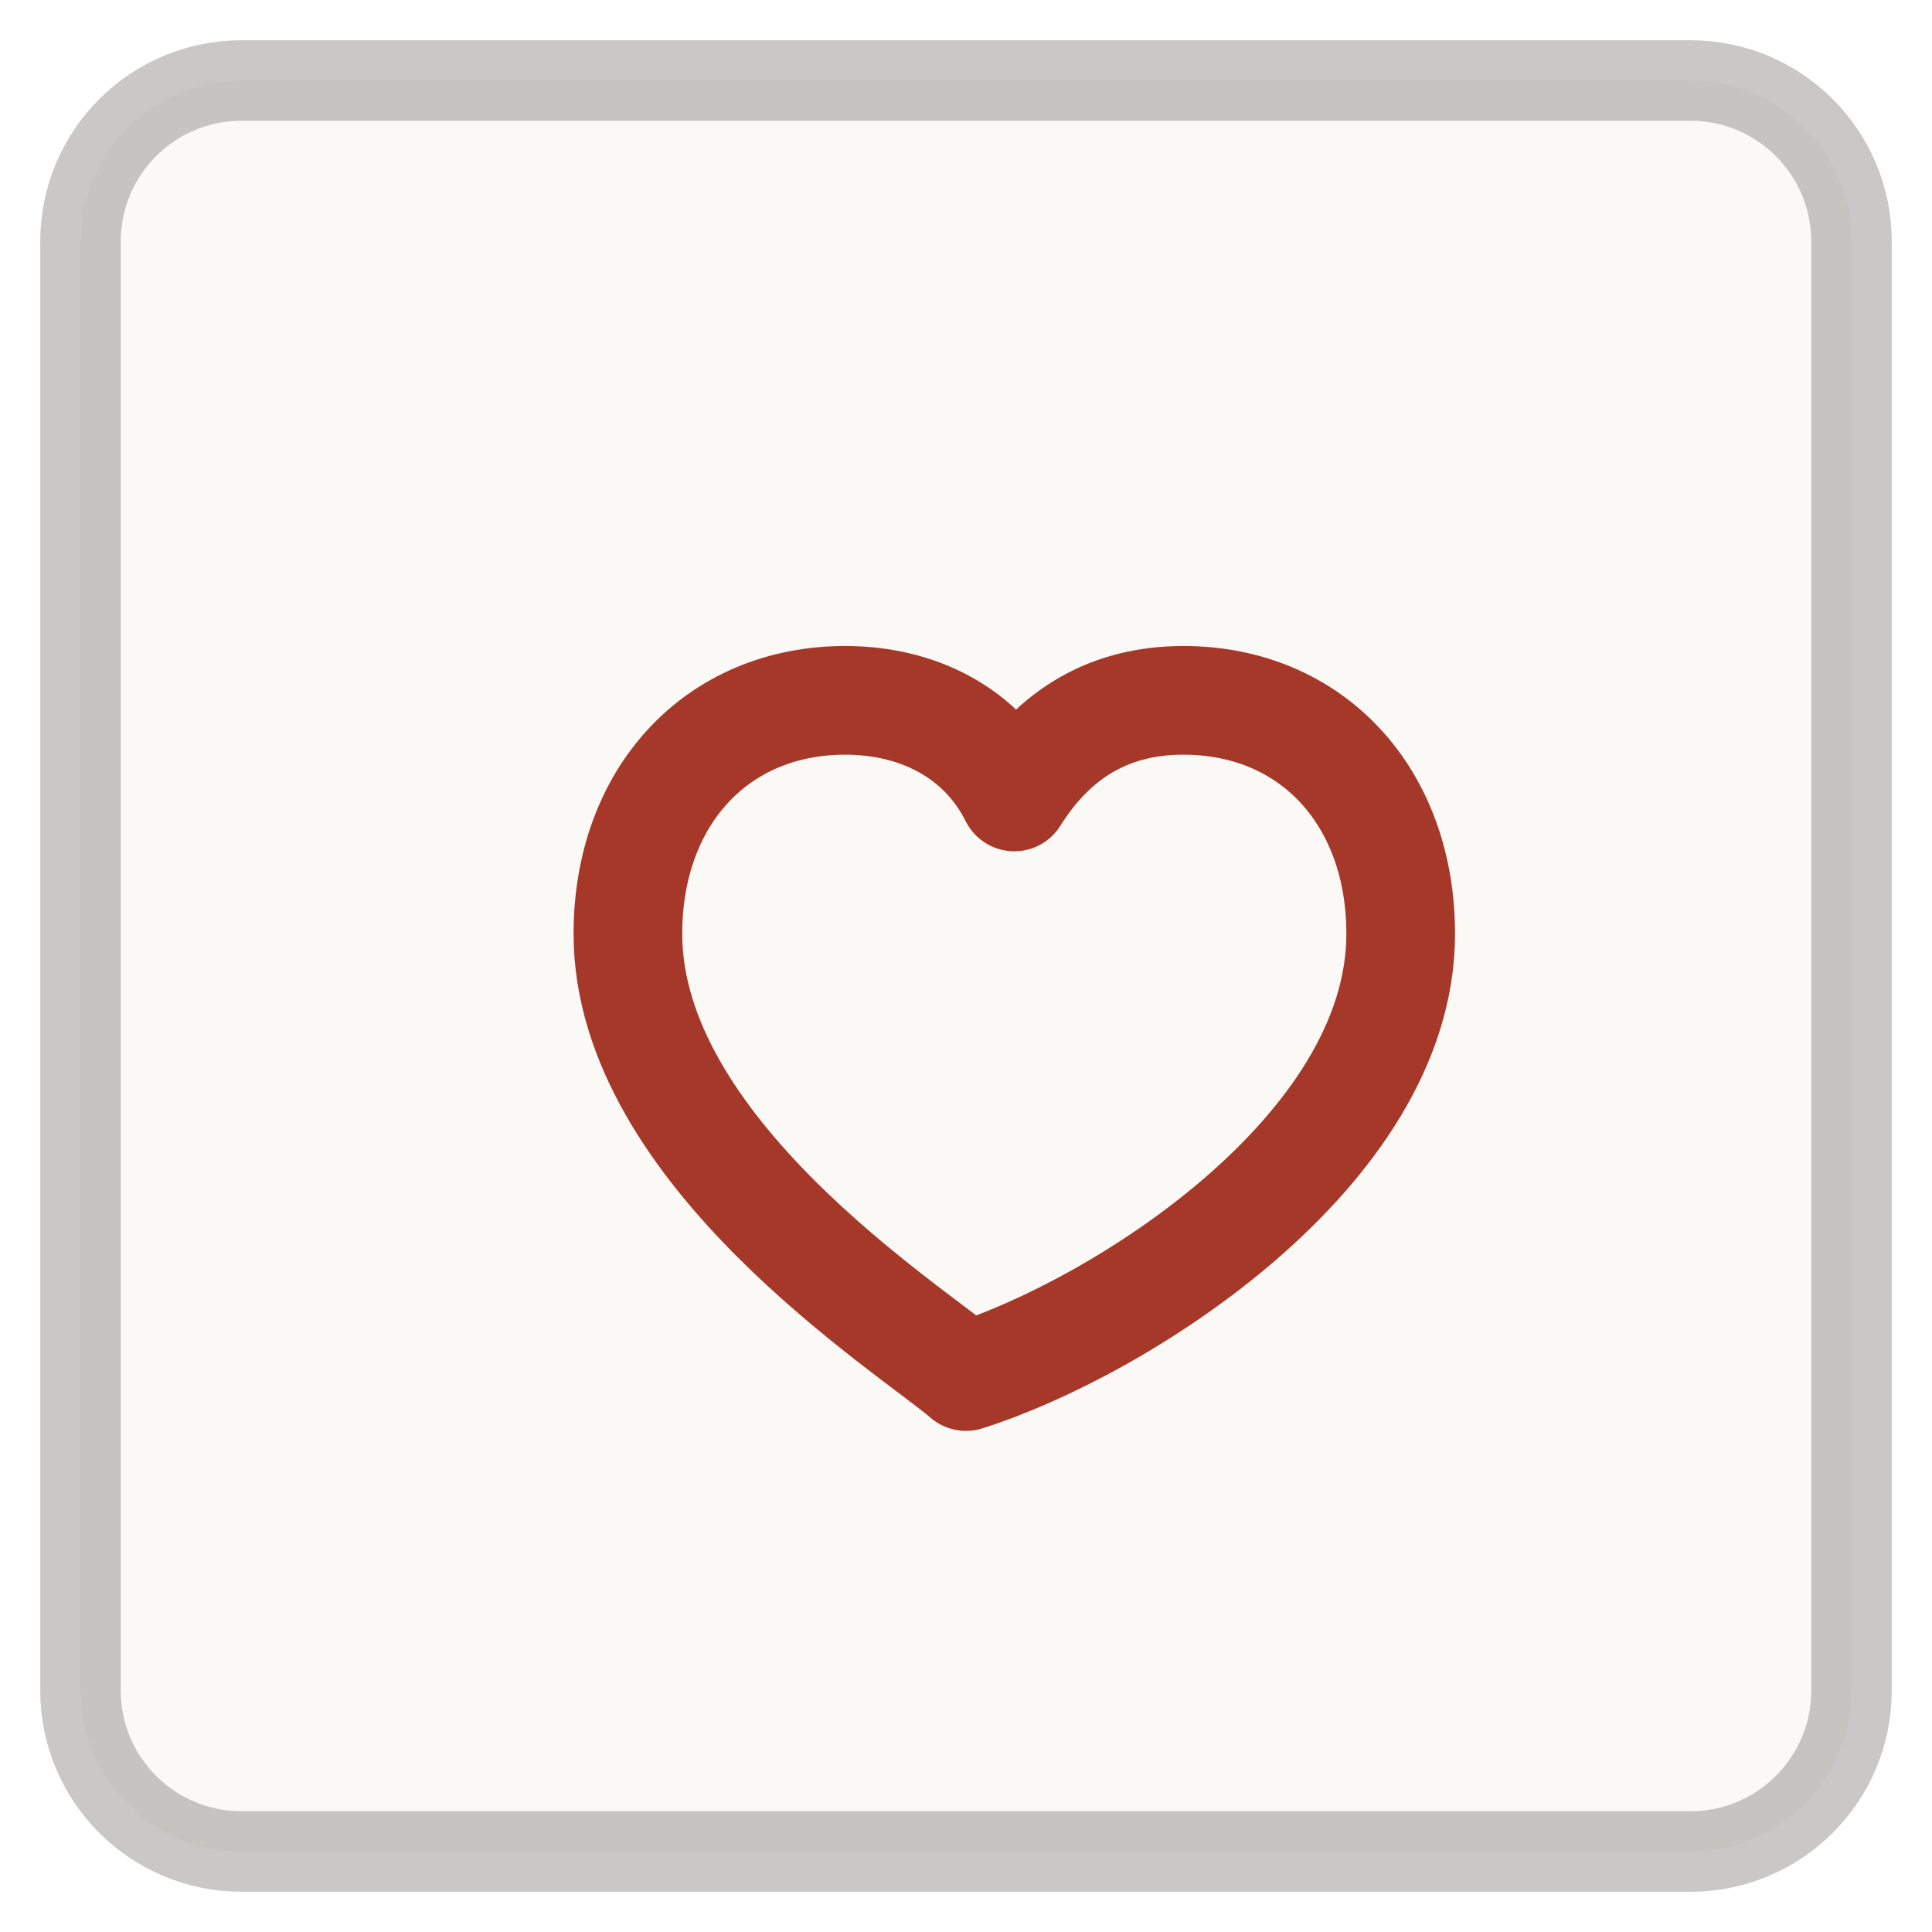
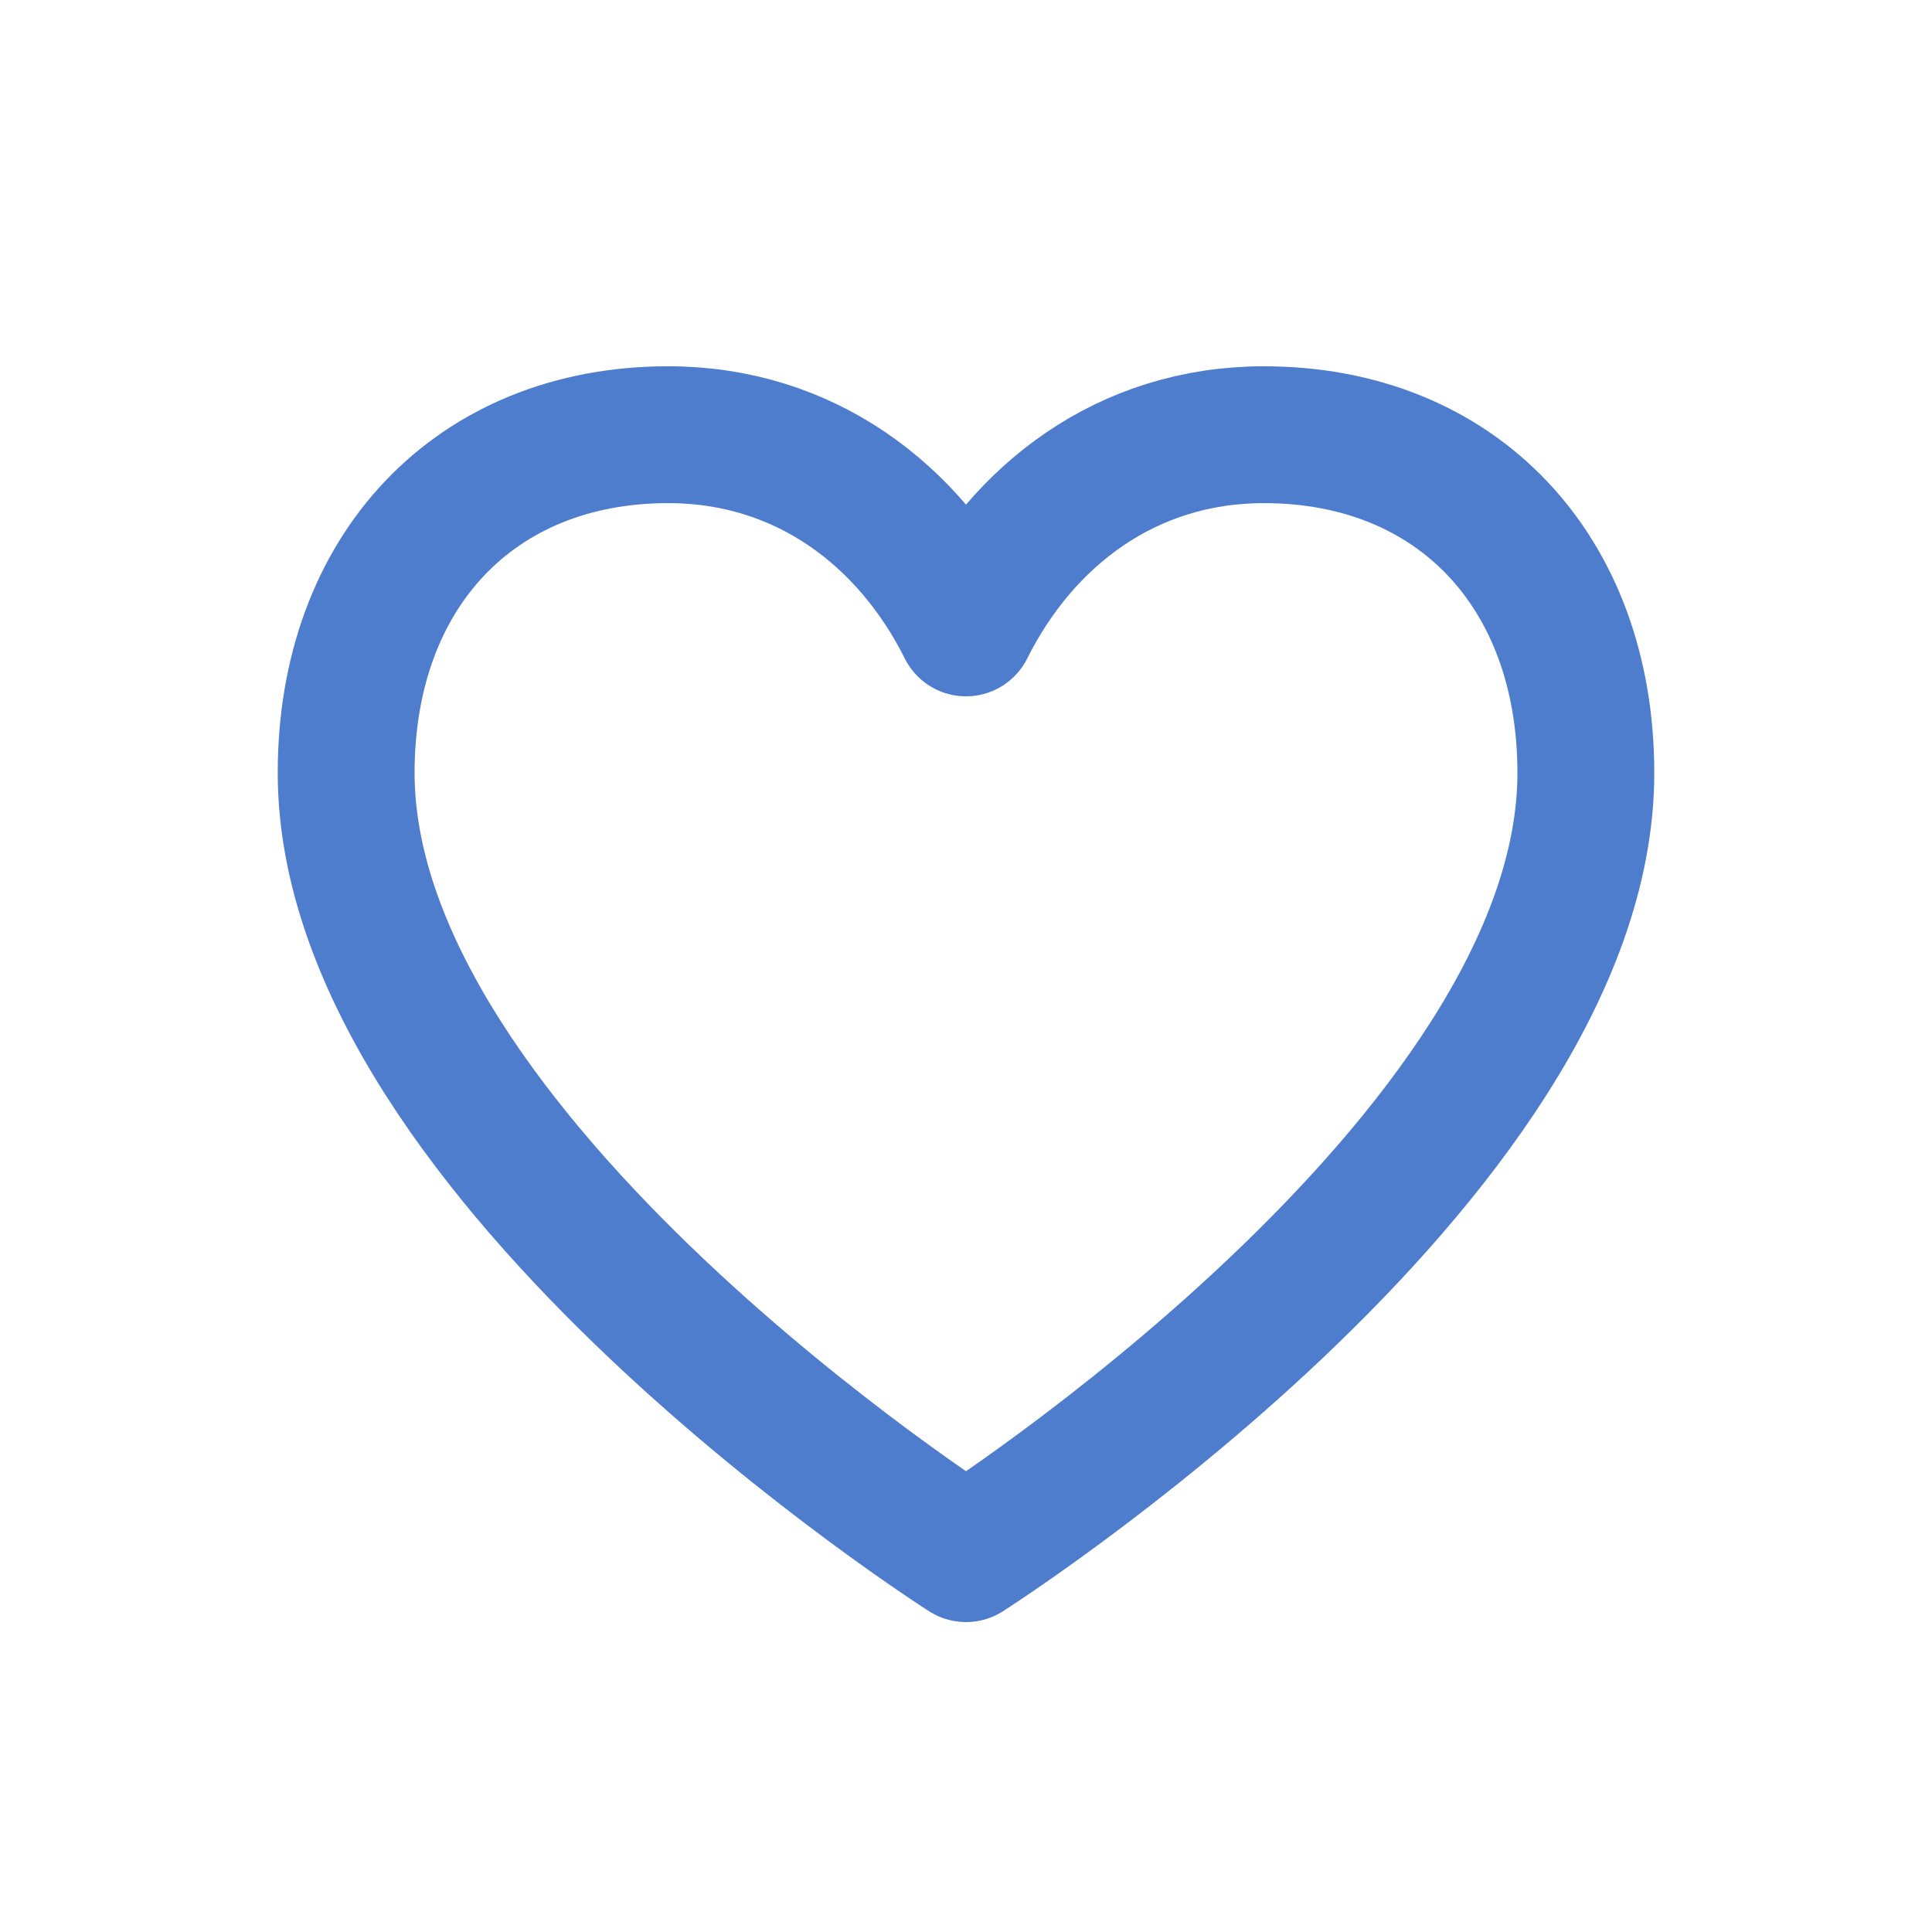
<svg xmlns="http://www.w3.org/2000/svg" viewBox="0 0 24 24" role="img" aria-labelledby="title desc">
-   <rect x="1" y="1" width="22" height="22" rx="2" fill="#FAF9F5" stroke="#282420" stroke-opacity="0.25" stroke-width="1" />
-   <path d="M12 17.1c-.7-.6-4.2-2.8-4.2-5.5 0-1.7 1.1-2.9 2.7-2.9.9 0 1.7.4 2.1 1.2.5-.8 1.2-1.2 2.1-1.2 1.6 0 2.7 1.2 2.7 2.9 0 2.7-3.5 4.9-5.4 5.5z" fill="none" stroke="#A6382A" stroke-width="1.35" stroke-linejoin="round" />
+   <g fill="none" stroke="#4F7DCE" stroke-width="1.7" stroke-linecap="round" stroke-linejoin="round">
+     <path d="M12 19.3S4.3 14.4 4.3 9.6c0-2.5 1.6-4.2 4-4.2 1.7 0 3 1 3.7 2.4.7-1.4 2-2.4 3.7-2.4 2.4 0 4 1.7 4 4.2 0 4.8-7.7 9.7-7.7 9.7z" />
+   </g>
</svg>
